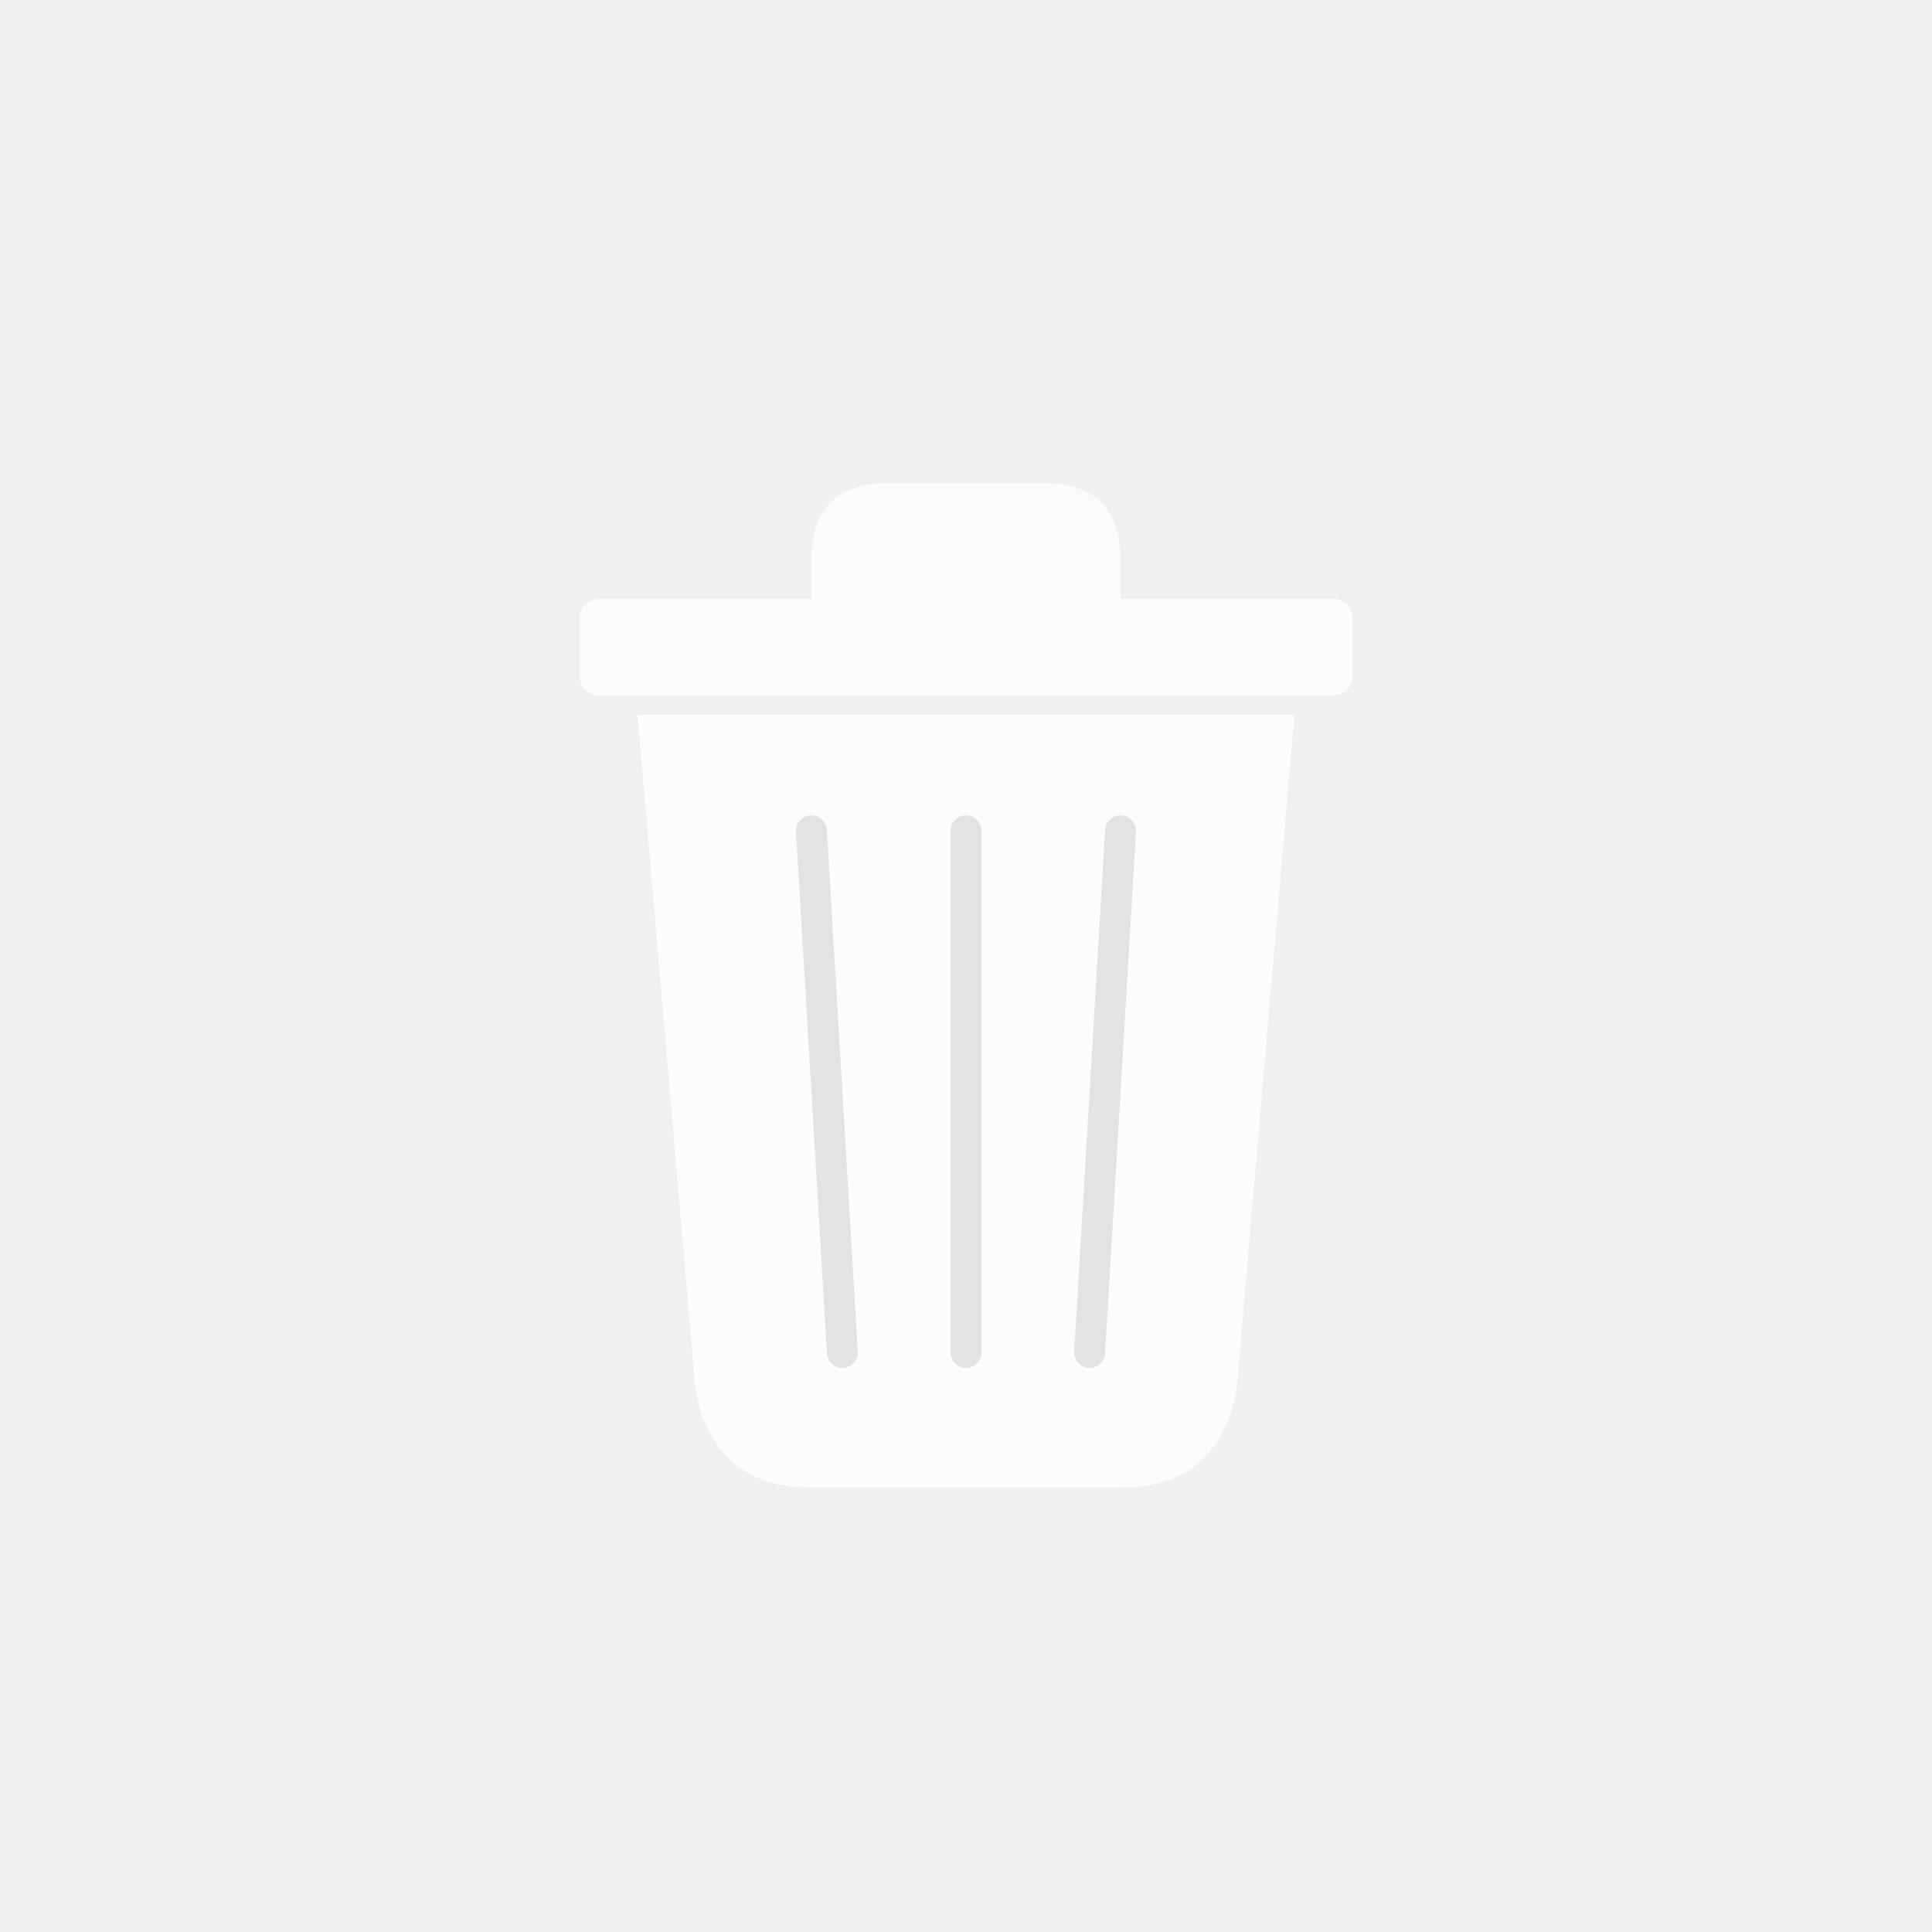
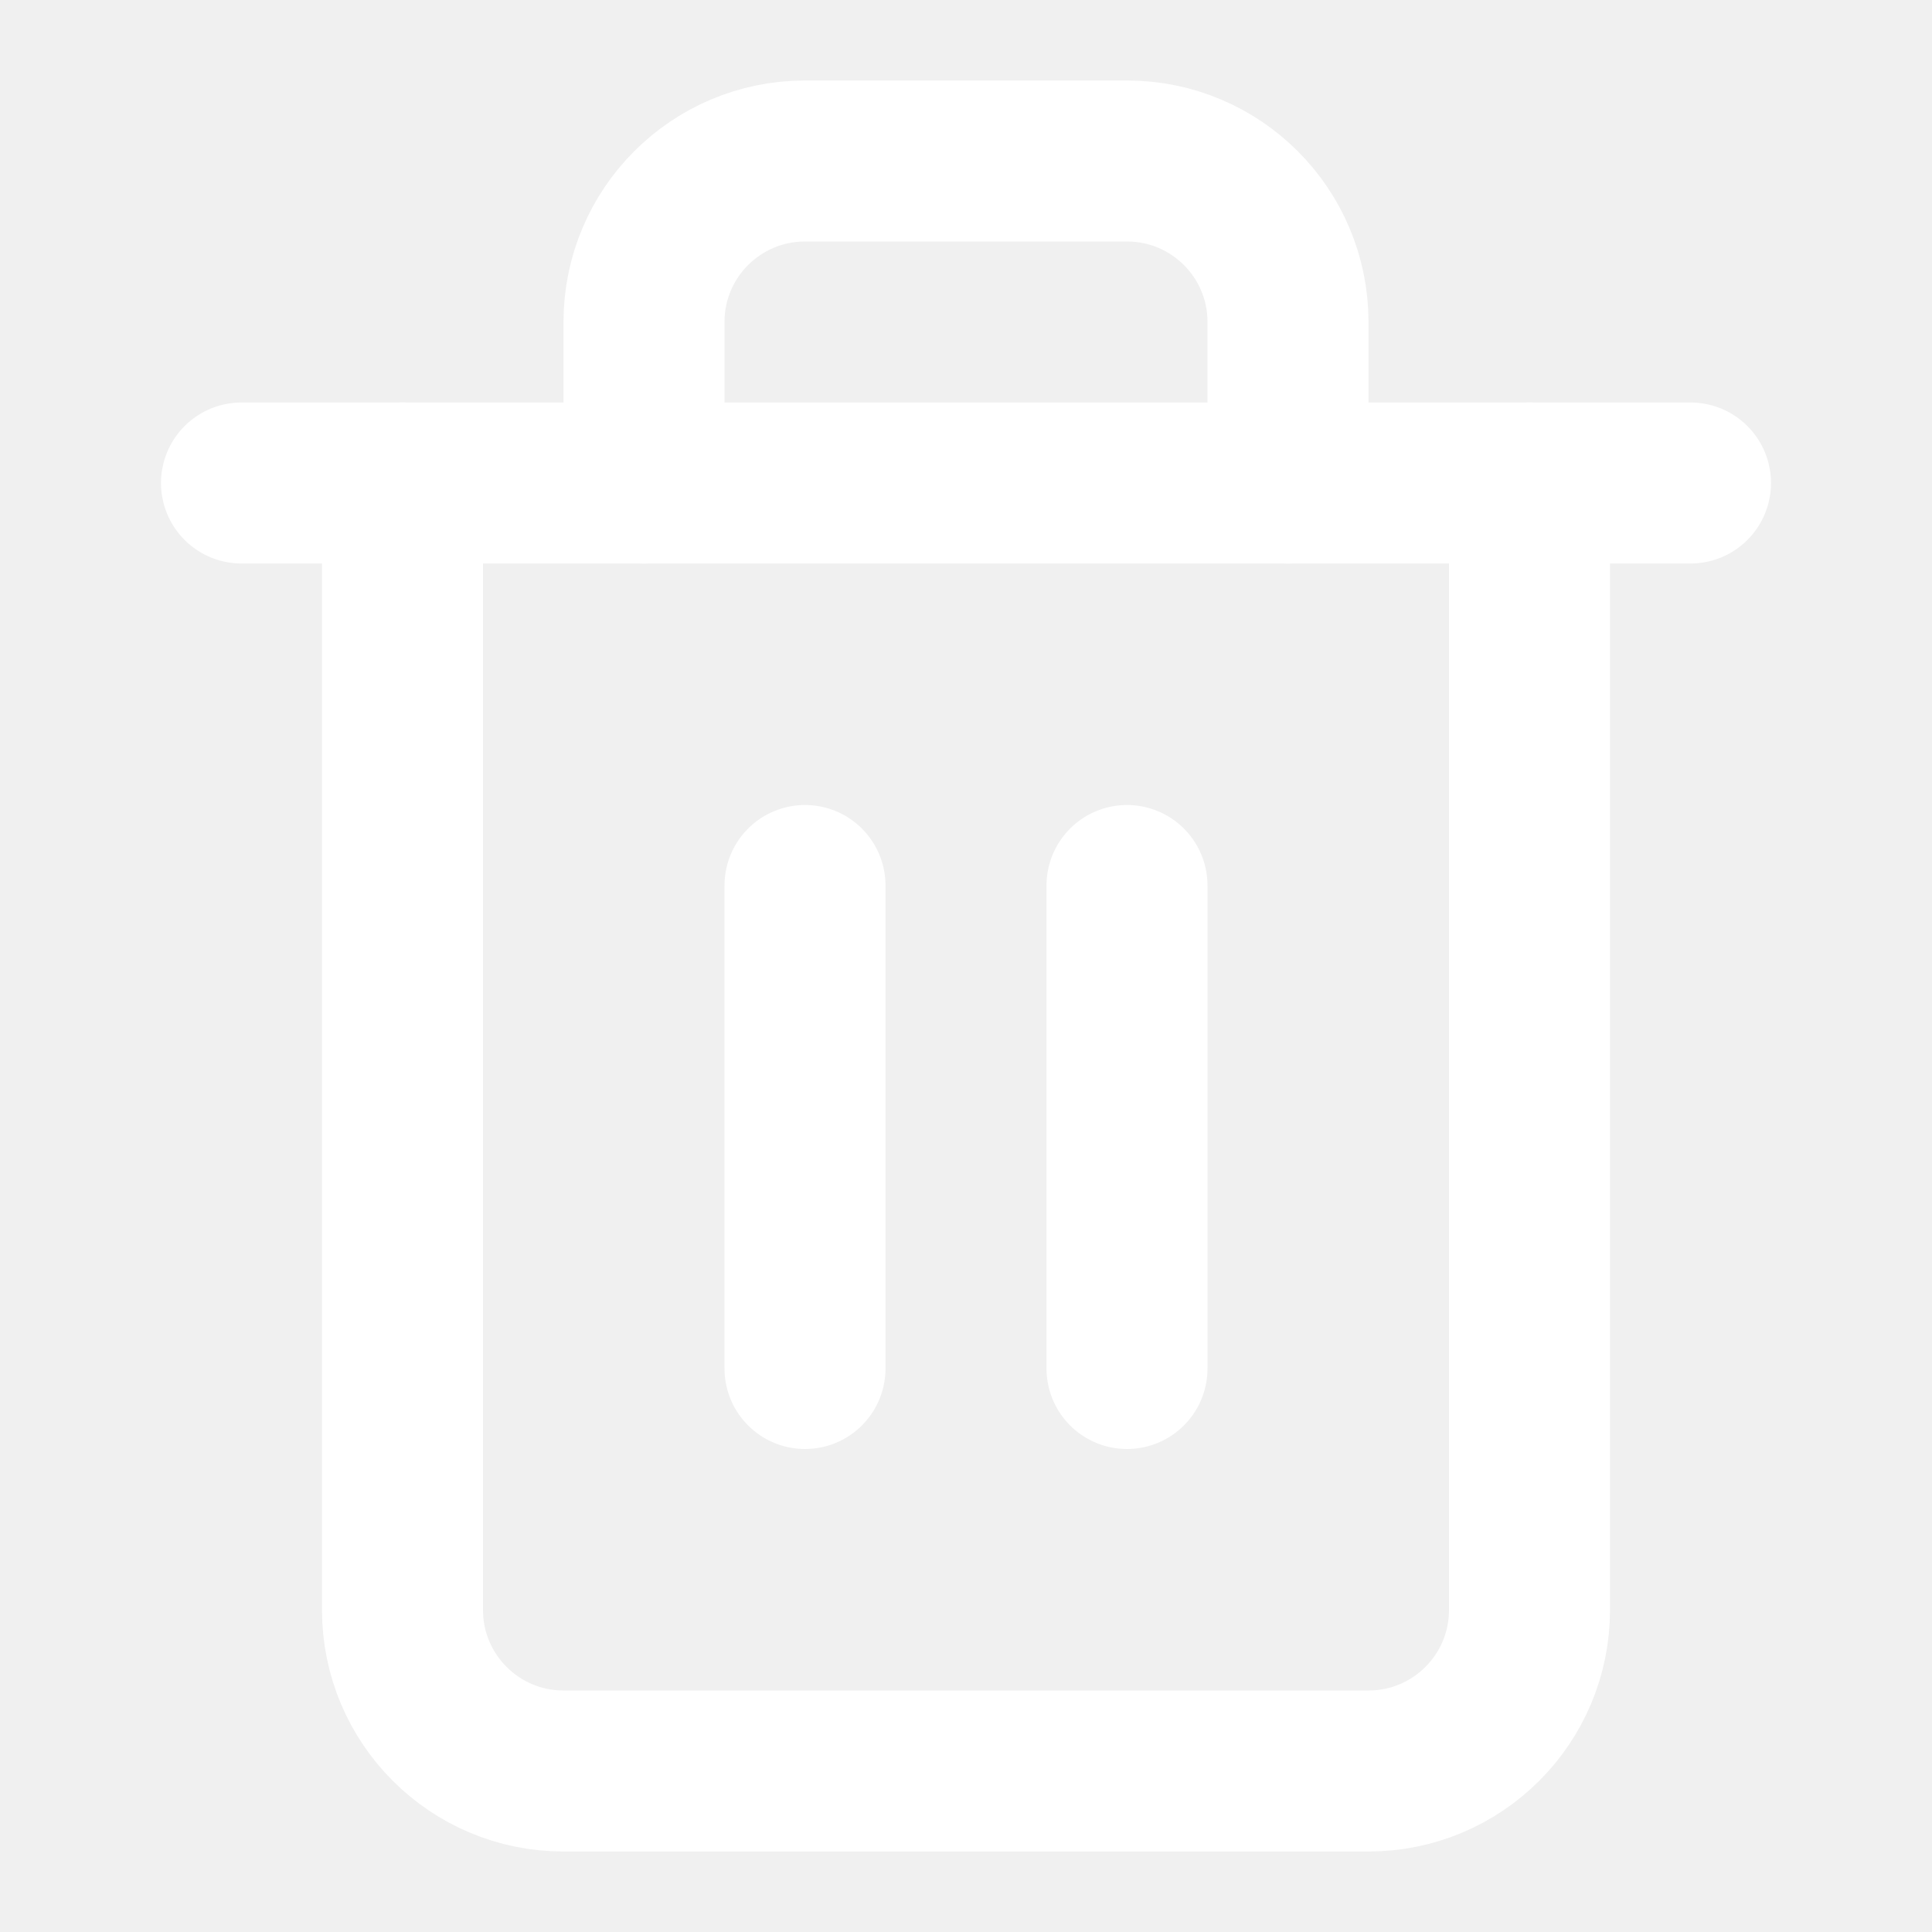
- <svg xmlns="http://www.w3.org/2000/svg" viewBox="0 0 500 500">
-   <path fill="#FBFBFB" d="M210 145q0-20 20-20h40q20 0 20 20v10h-80Z" />
-   <rect width="200" height="25" x="150" y="155" fill="#FCFCFC" rx="5" />
-   <path fill="#FCFCFC" d="m165 185 15 175q5 25 30 25h80q25 0 30-25l15-175Z" />
-   <g stroke="#E3E3E3" stroke-linecap="round" stroke-width="8">
-     <path d="m210 215 8 135M250 215v135M290 215l-8 135" />
-   </g>
+ <svg xmlns="http://www.w3.org/2000/svg" width="24" height="24" viewBox="0 0 24 24" fill="none" stroke="#ffffff" stroke-width="2" stroke-linecap="round" stroke-linejoin="round">
+   <polyline points="3 6 5 6 21 6" />
+   <path d="M19 6v14a2 2 0 0 1-2 2H7a2 2 0 0 1-2-2V6m3 0V4a2 2 0 0 1 2-2h4a2 2 0 0 1 2 2v2" />
+   <line x1="10" y1="11" x2="10" y2="17" />
+   <line x1="14" y1="11" x2="14" y2="17" />
</svg>
